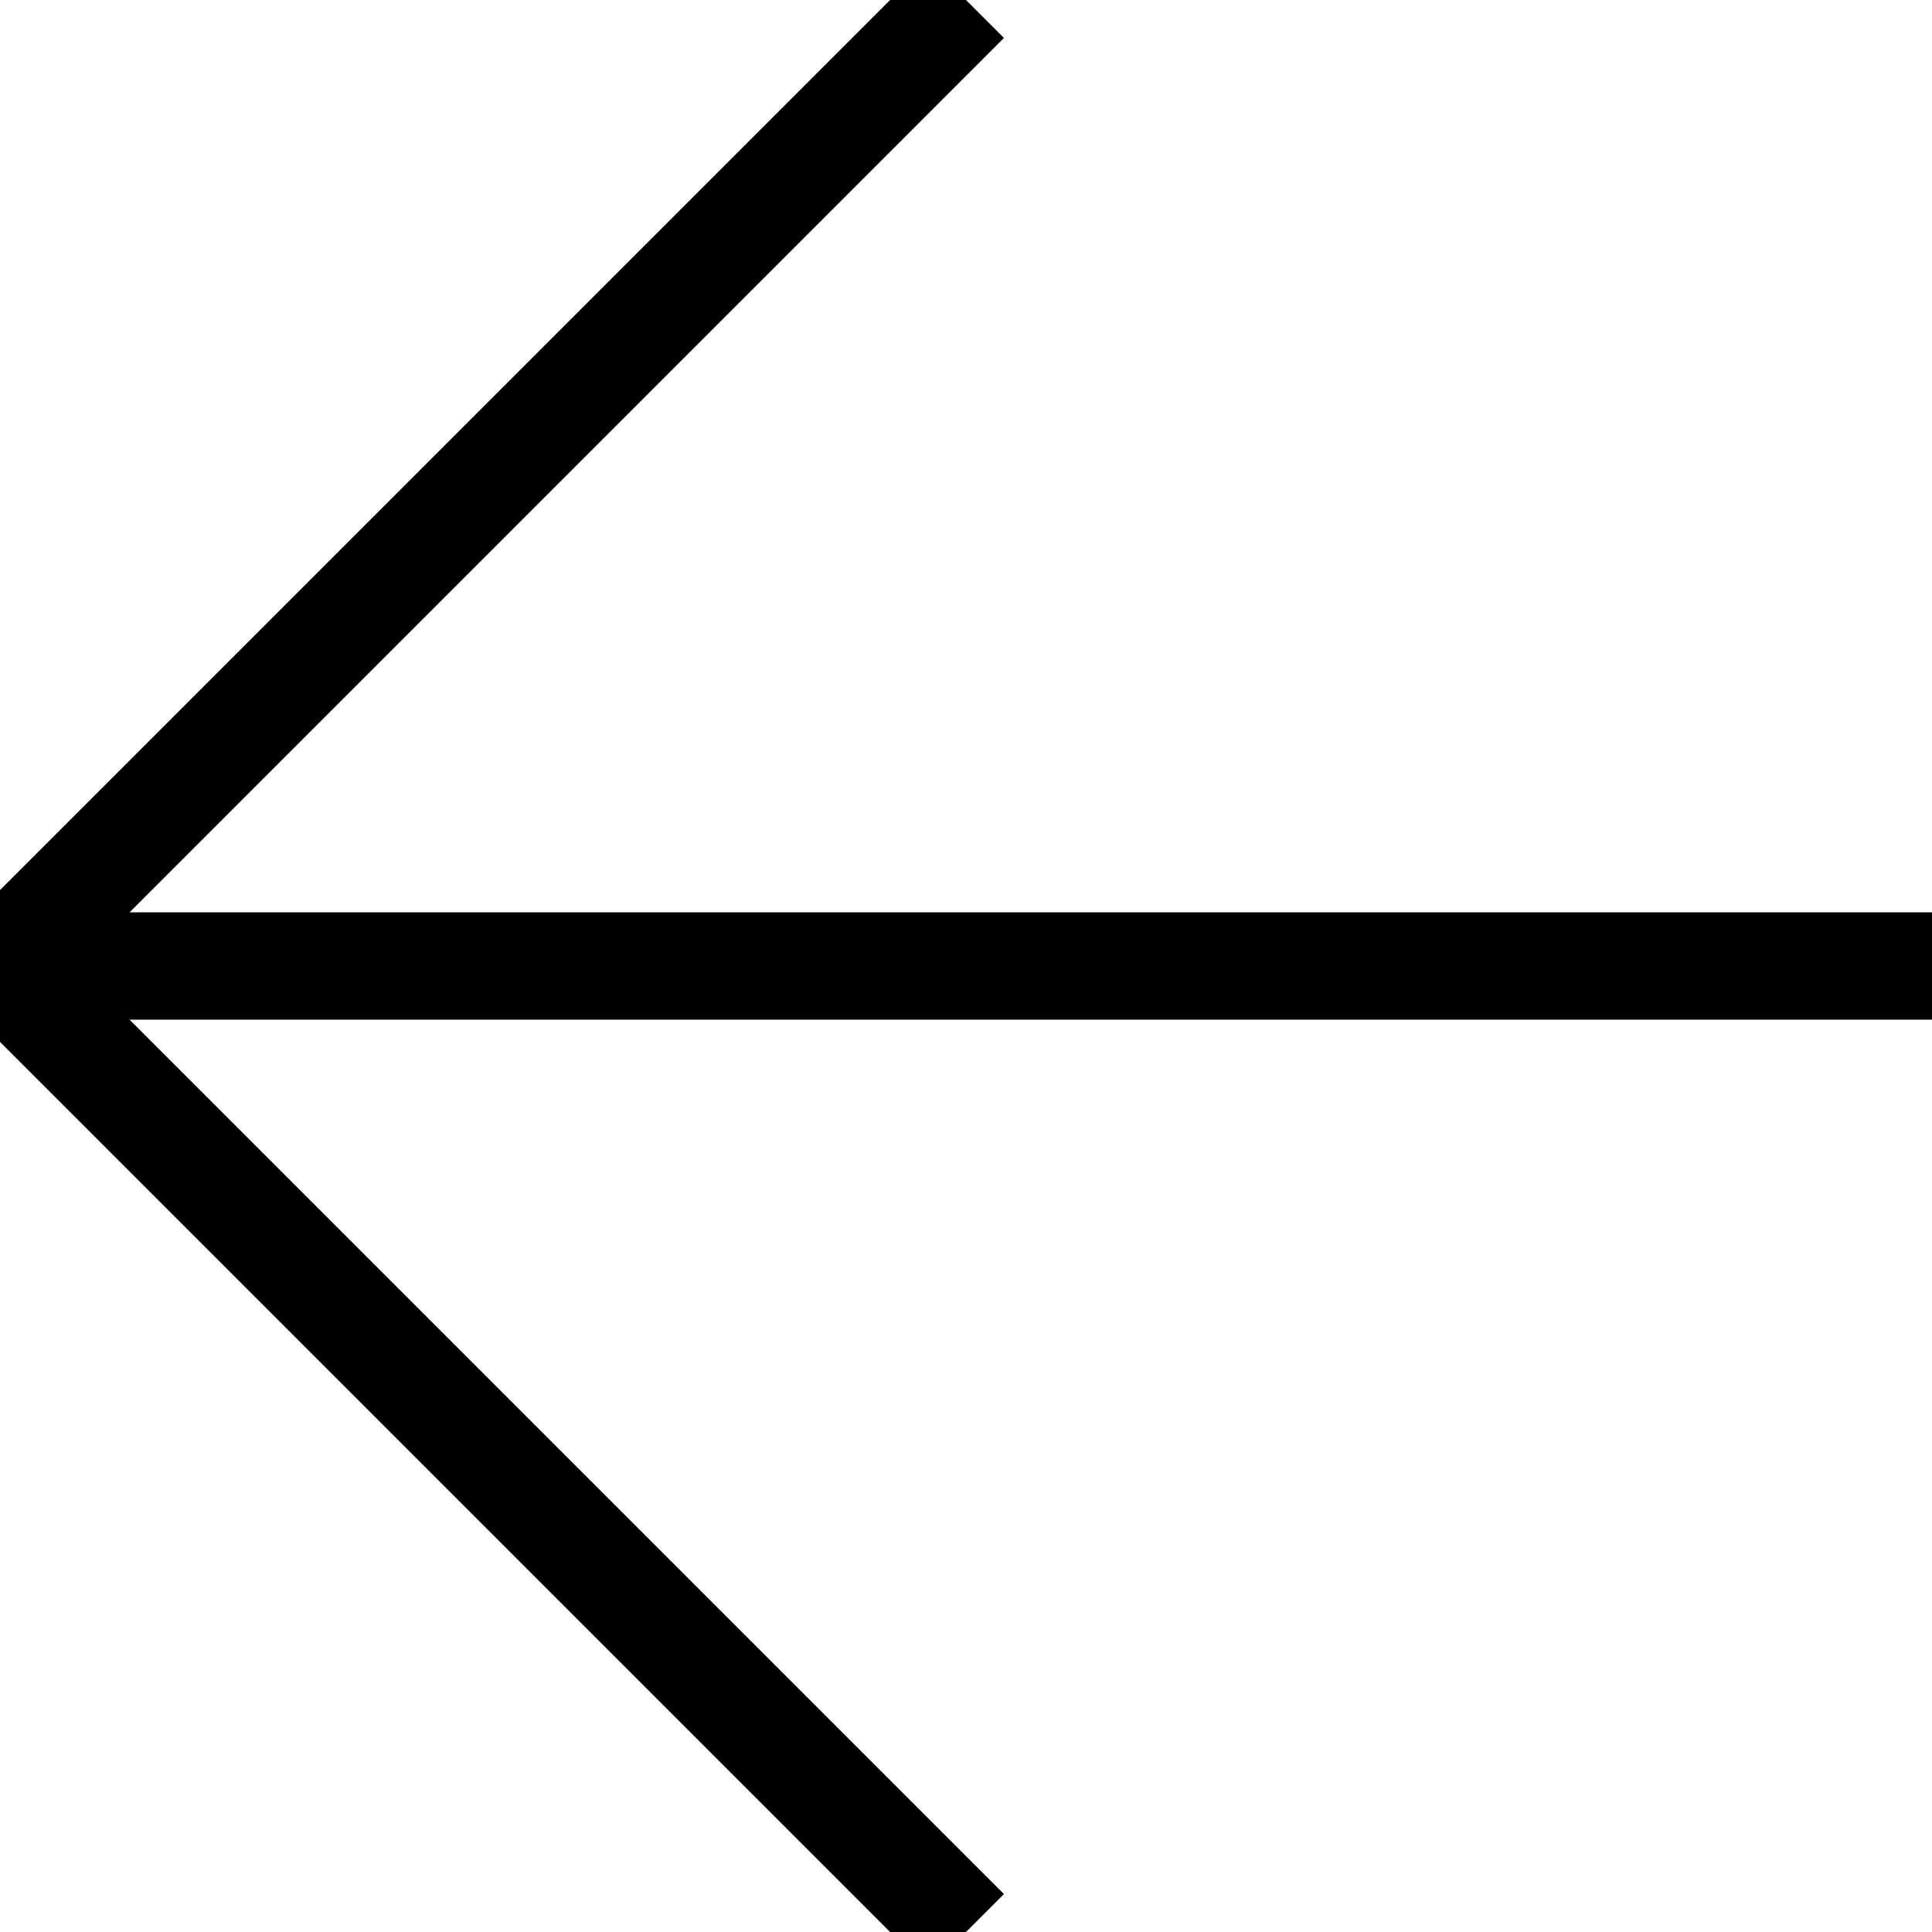
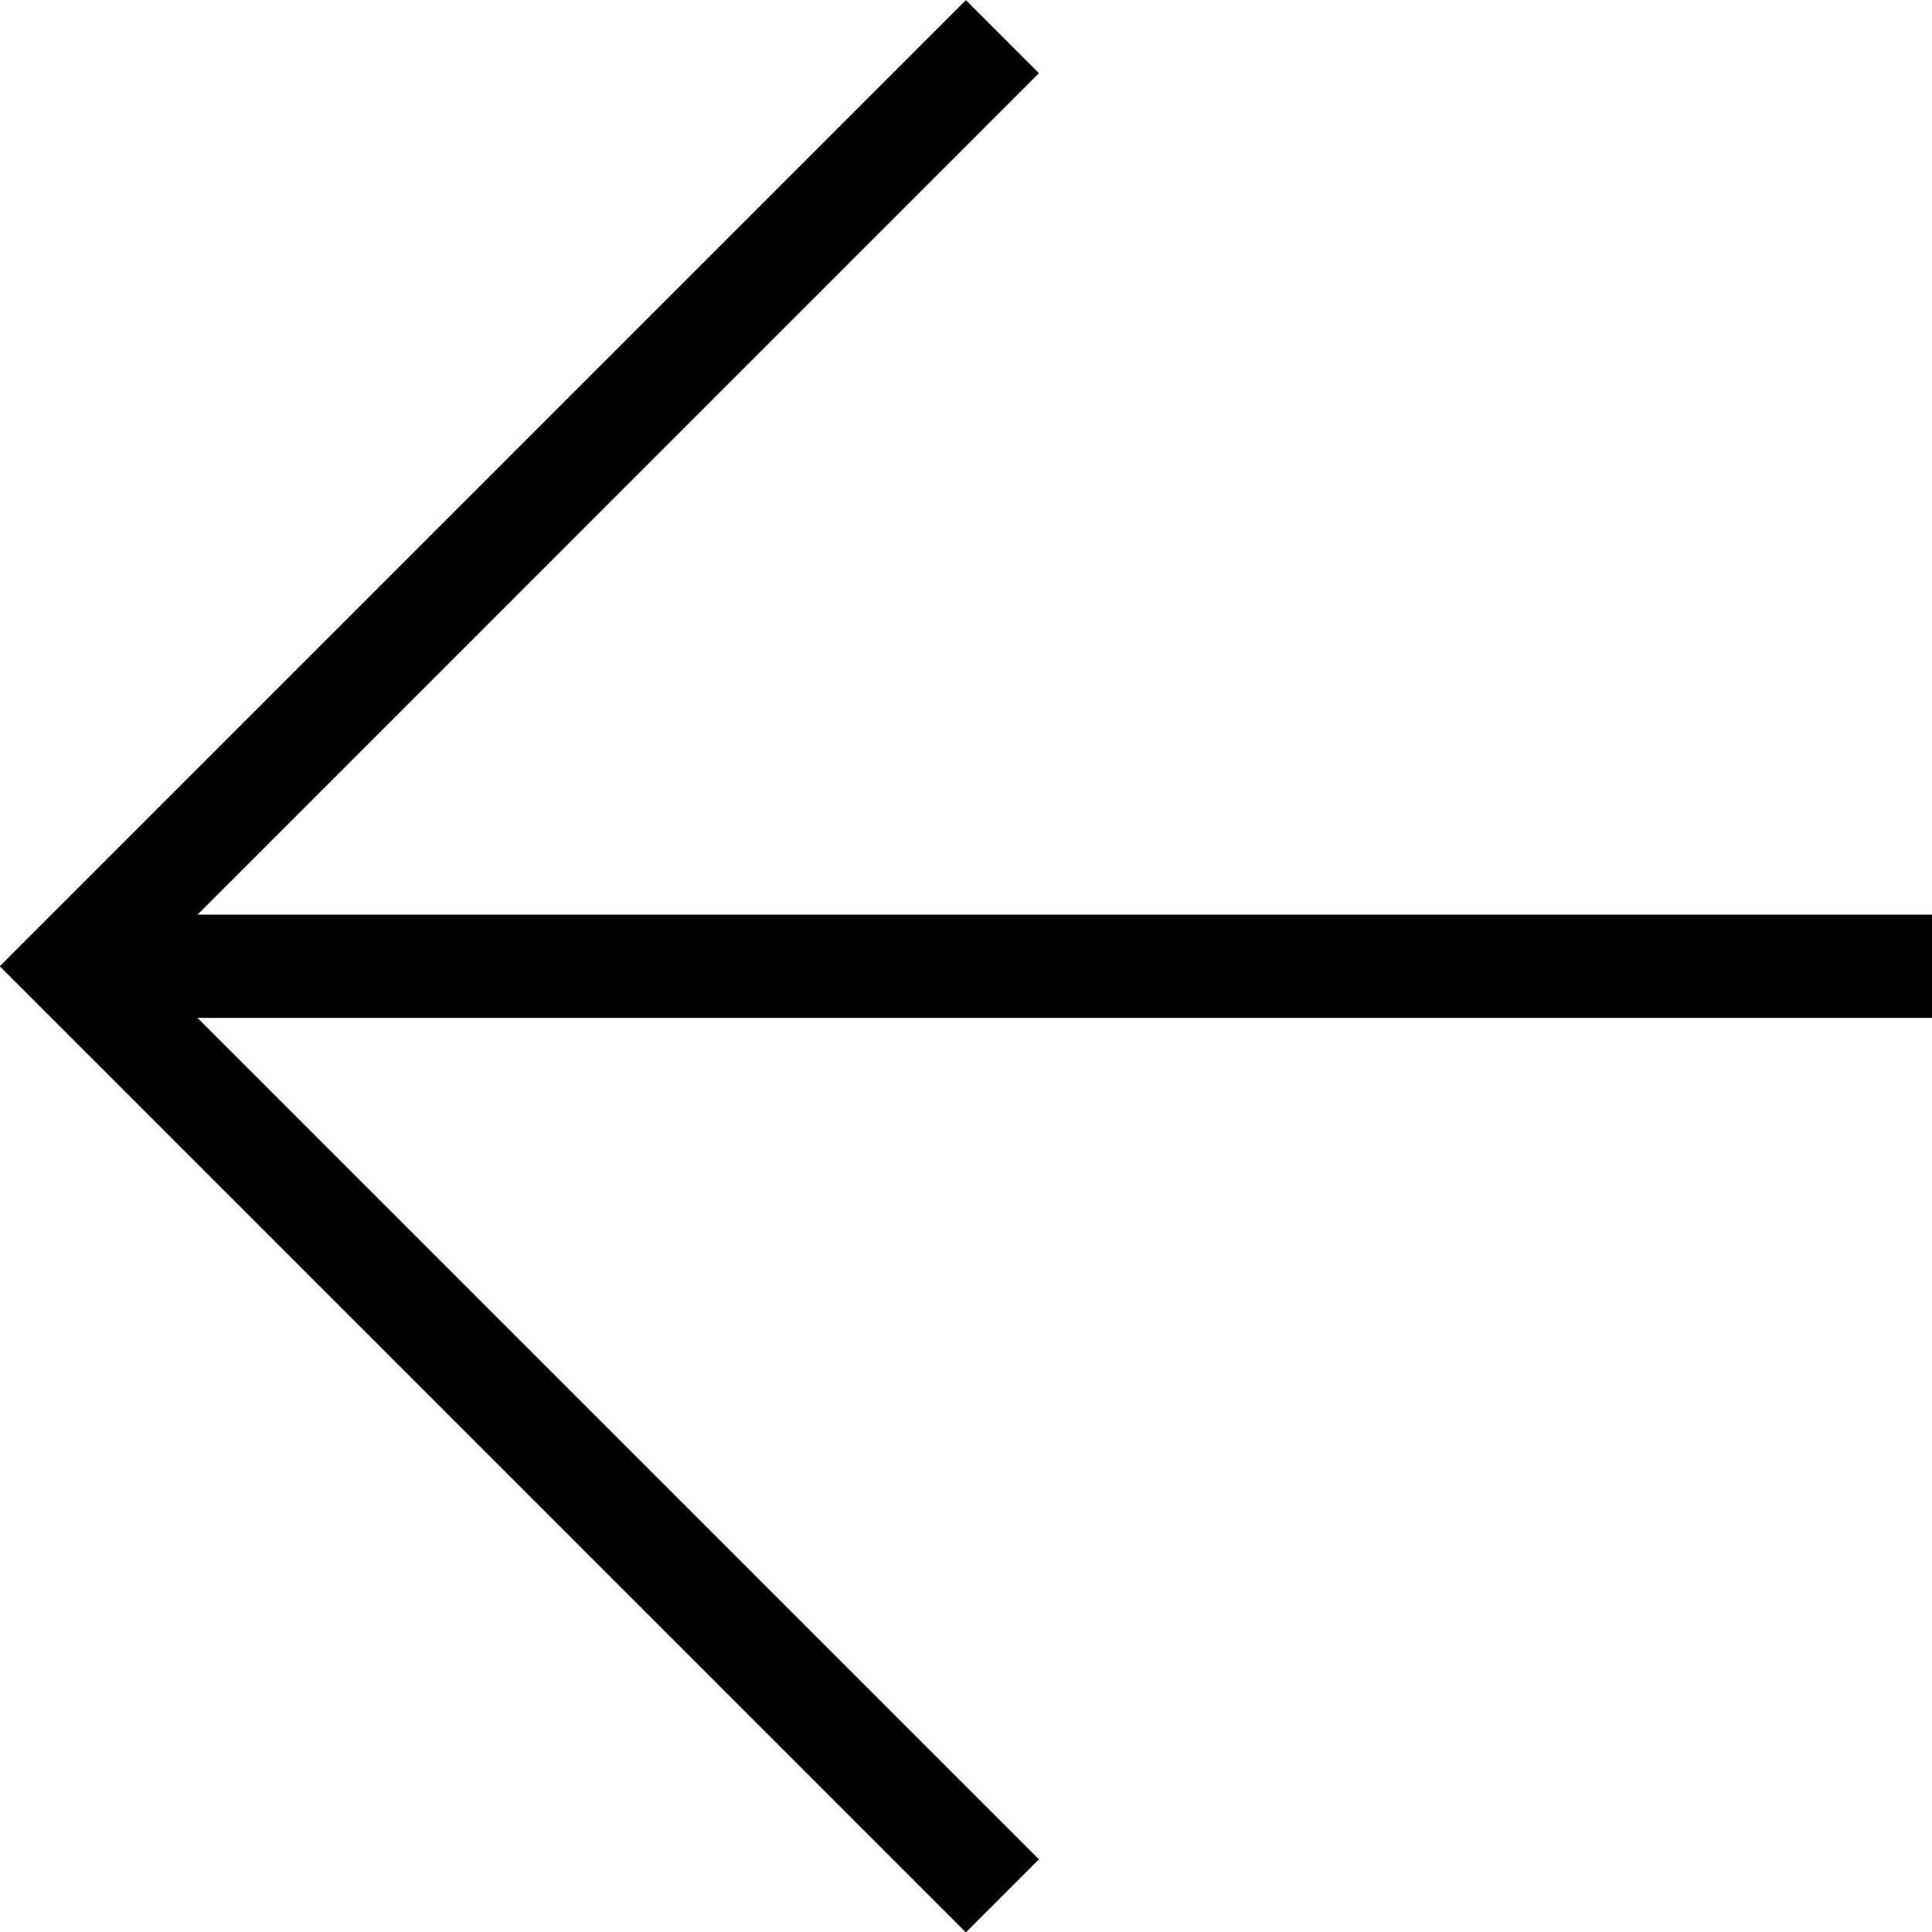
- <svg xmlns="http://www.w3.org/2000/svg" id="Layer_1" data-name="Layer 1" viewBox="0 0 36 36">
-   <defs>
-     <style>.cls-1{fill:none;stroke:#000;stroke-miterlimit:10;stroke-width:2px;vector-effect:non-scaling-stroke;}</style>
-   </defs>
-   <line class="cls-1" x1="36" y1="18" x2="0" y2="18" />
-   <polyline class="cls-1" points="18 0 0 18 18 36" />
+ <svg xmlns="http://www.w3.org/2000/svg" id="Layer_1" data-name="Layer 1" viewBox="0 0 37.41 37.41">
+   <line x1="37.41" y1="18.71" x2="1.41" y2="18.71" style="fill: none;stroke: #000;stroke-miterlimit: 10;stroke-width: 2px; vector-effect:non-scaling-stroke;" />
+   <polyline points="19.41 0.71 1.41 18.71 19.41 36.71" style="fill: none;stroke: #000;stroke-miterlimit: 10;stroke-width: 2px; vector-effect:non-scaling-stroke;" />
</svg>
